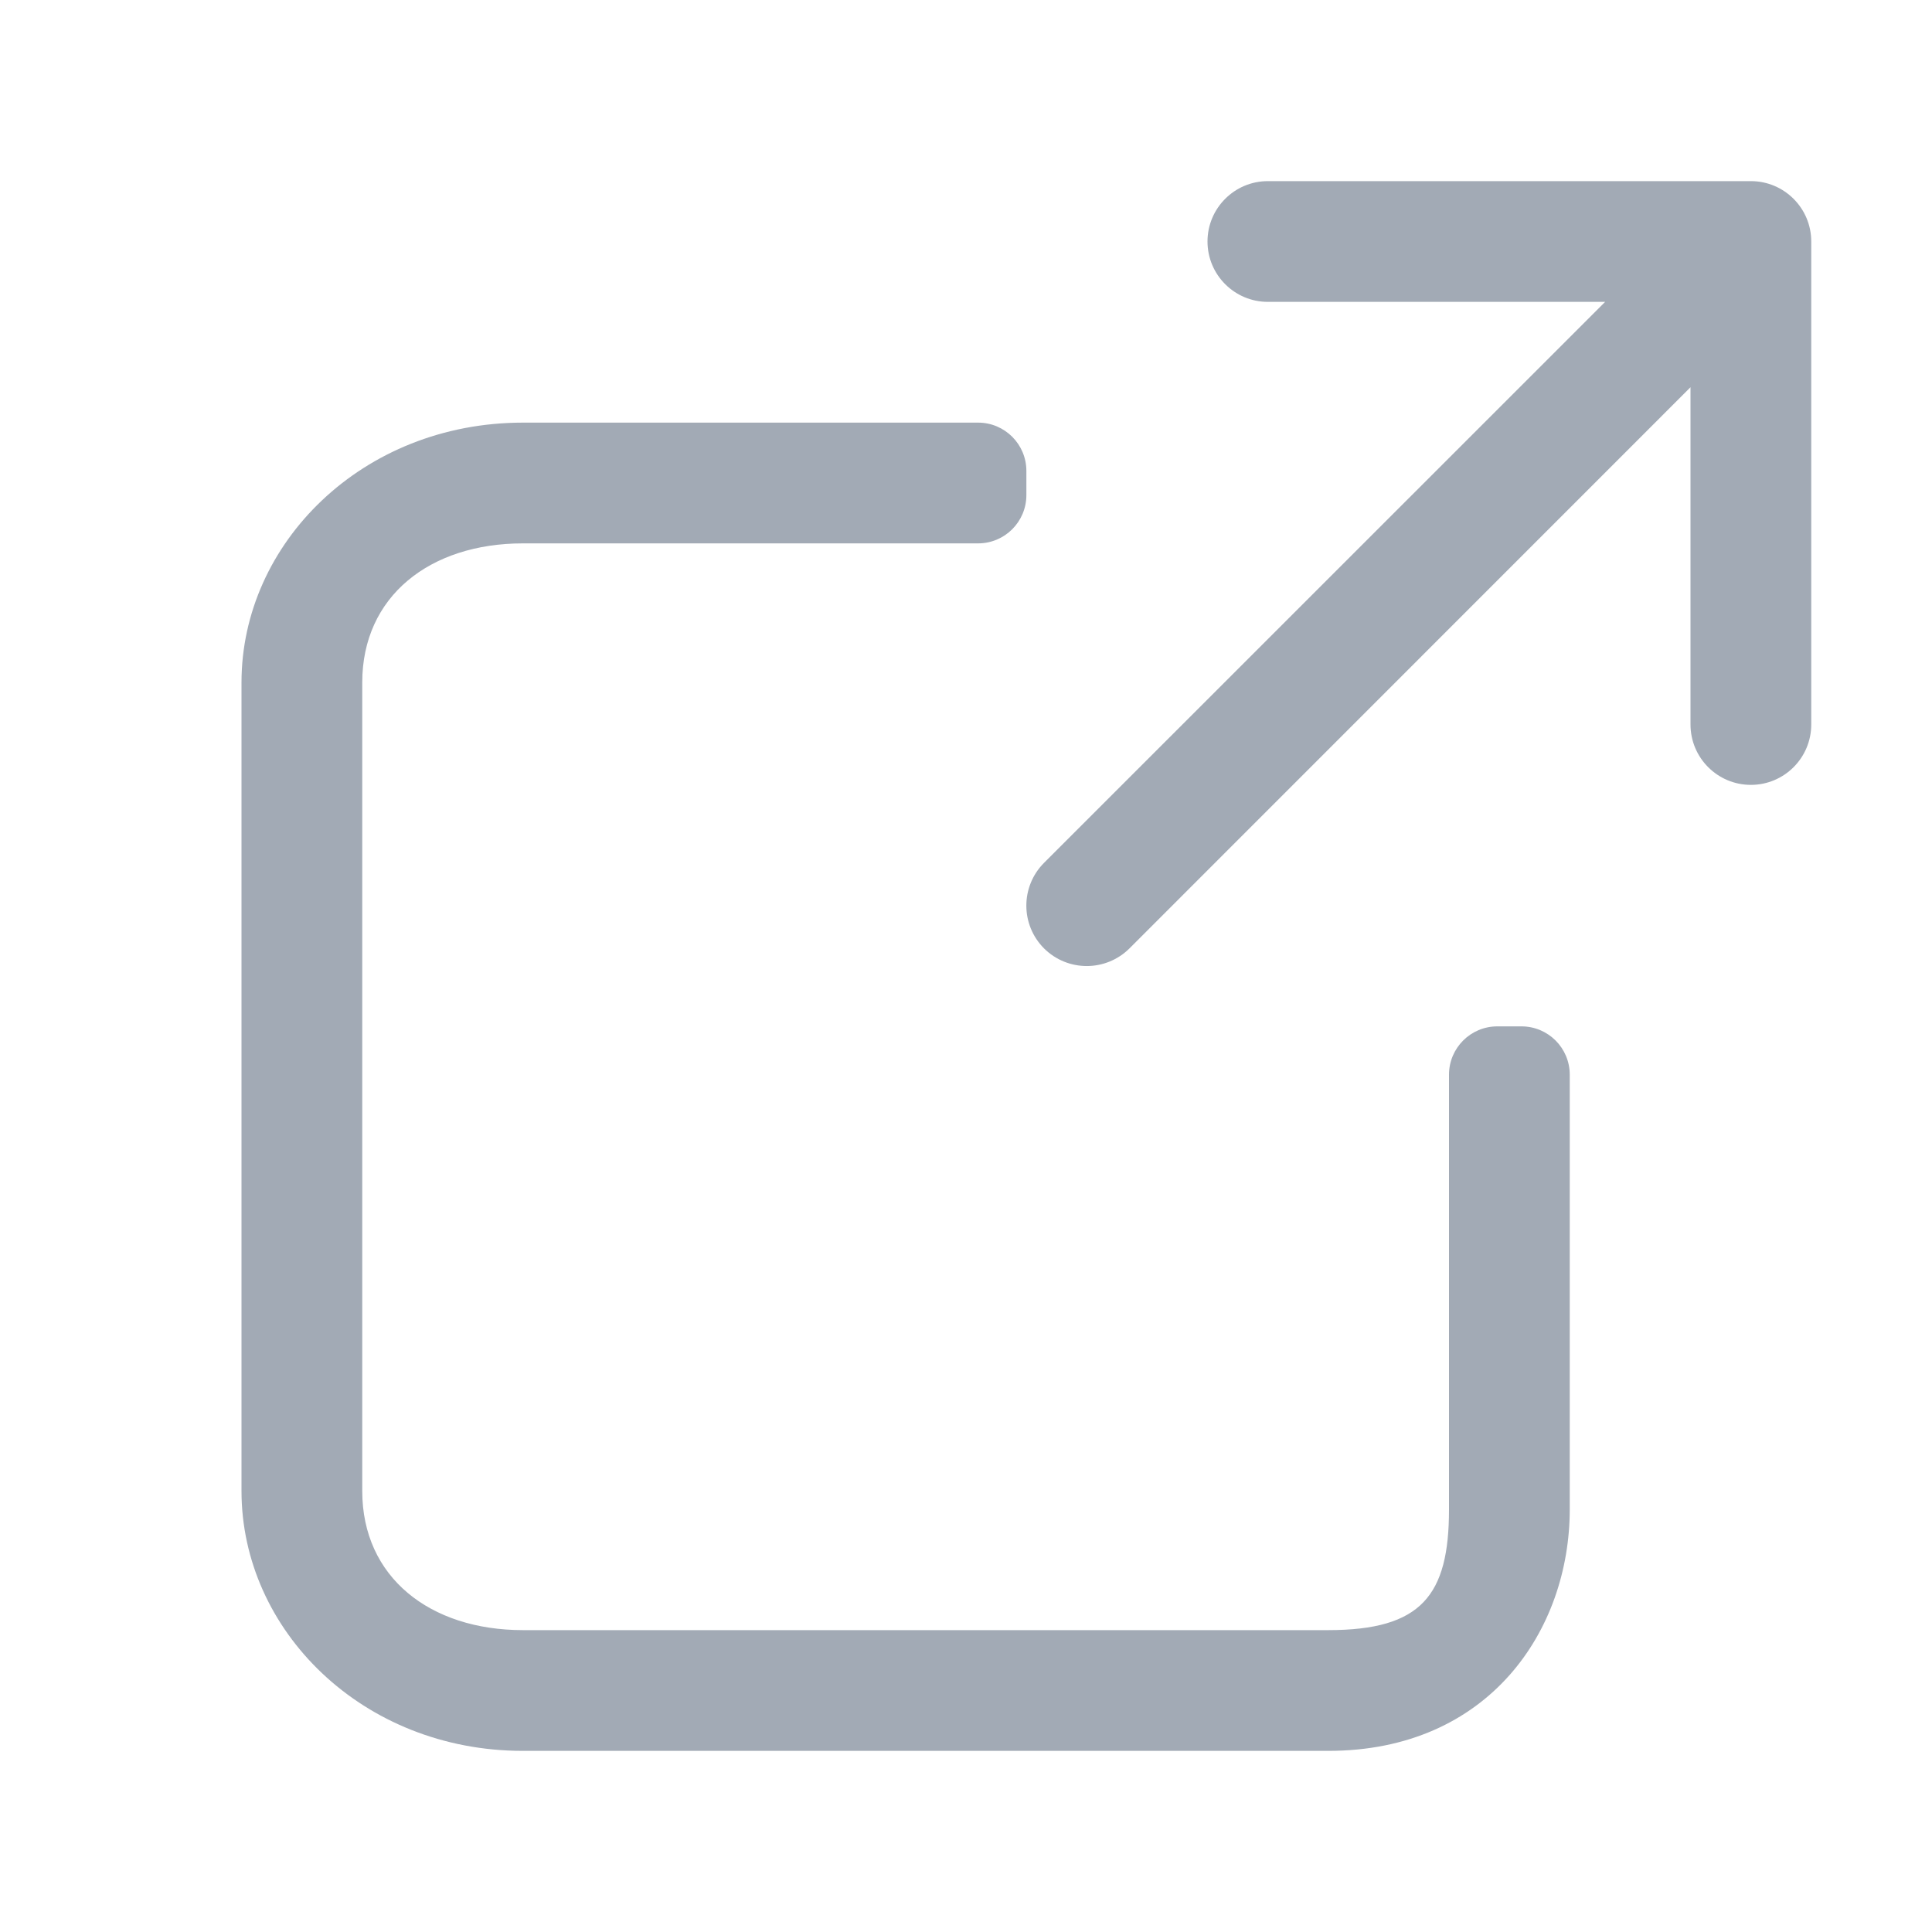
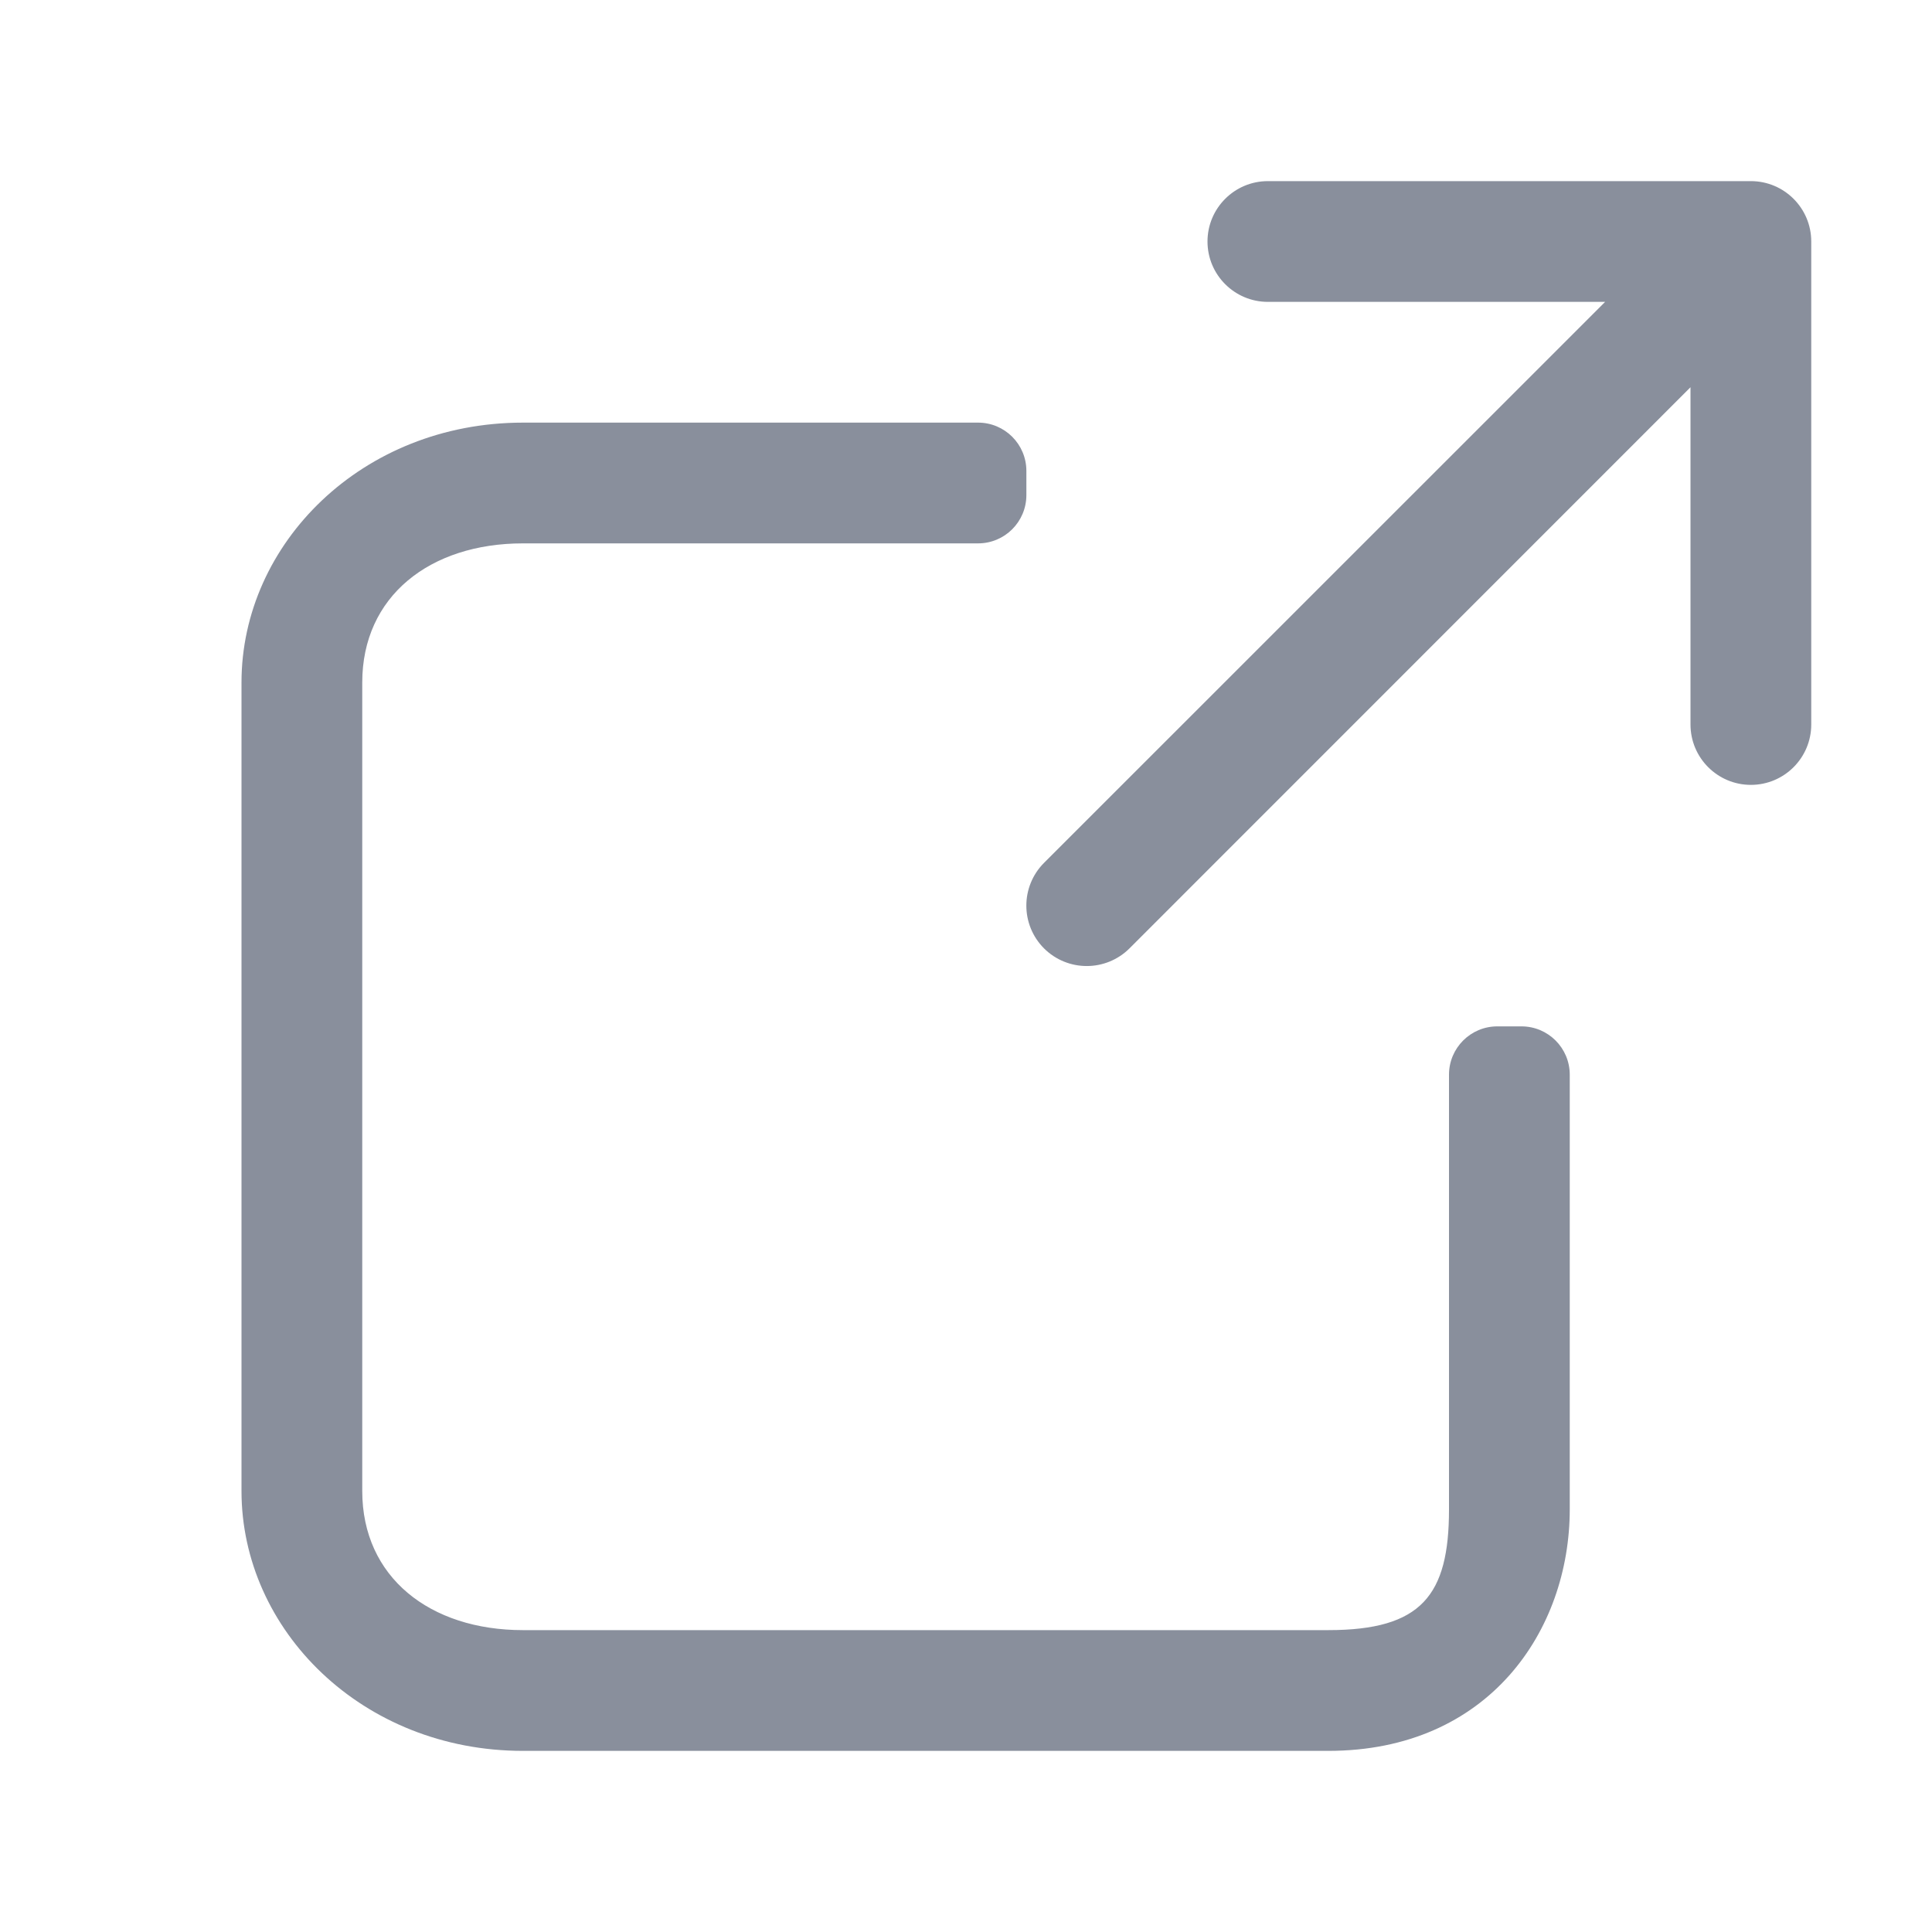
<svg xmlns="http://www.w3.org/2000/svg" width="16" height="16" viewBox="0 0 16 16" fill="none">
-   <path fill-rule="evenodd" clip-rule="evenodd" d="M10 2C10 1.724 10.224 1.5 10.5 1.5H14.5C14.776 1.5 15 1.724 15 2V6C15 6.276 14.776 6.5 14.5 6.5C14.224 6.5 14 6.276 14 6V3.207L9.354 7.854C9.158 8.049 8.842 8.049 8.646 7.854C8.451 7.658 8.451 7.342 8.646 7.146L13.293 2.5H10.5C10.224 2.5 10 2.276 10 2ZM4.331 4.5C3.559 4.5 3 4.939 3 5.652V12.348C3 13.061 3.559 13.5 4.331 13.5H11C11.772 13.5 12 13.213 12 12.5V8.9C12 8.679 12.179 8.5 12.4 8.5H12.6C12.821 8.5 13 8.679 13 8.9V12.5C13 13.5 12.331 14.5 11 14.5H4.331C3 14.5 2 13.5 2 12.348L2 5.652C2 4.5 3 3.5 4.331 3.5H8.1C8.321 3.5 8.5 3.679 8.5 3.9V4.1C8.5 4.321 8.321 4.5 8.1 4.5H4.331Z" fill="#A2AAB5" />
+   <path fill-rule="evenodd" clip-rule="evenodd" d="M10 2C10 1.724 10.224 1.5 10.5 1.5H14.5C14.776 1.5 15 1.724 15 2V6C15 6.276 14.776 6.5 14.5 6.5C14.224 6.5 14 6.276 14 6V3.207L9.354 7.854C9.158 8.049 8.842 8.049 8.646 7.854C8.451 7.658 8.451 7.342 8.646 7.146L13.293 2.5H10.5C10.224 2.5 10 2.276 10 2ZM4.331 4.5C3.559 4.5 3 4.939 3 5.652V12.348C3 13.061 3.559 13.5 4.331 13.5H11C11.772 13.5 12 13.213 12 12.5V8.9C12 8.679 12.179 8.5 12.4 8.5H12.6C12.821 8.5 13 8.679 13 8.9V12.5C13 13.5 12.331 14.5 11 14.5H4.331C3 14.5 2 13.5 2 12.348L2 5.652C2 4.5 3 3.5 4.331 3.5H8.1C8.321 3.5 8.5 3.679 8.5 3.9V4.1C8.5 4.321 8.321 4.5 8.1 4.5H4.331Z" fill="#898F9C" />
</svg>
